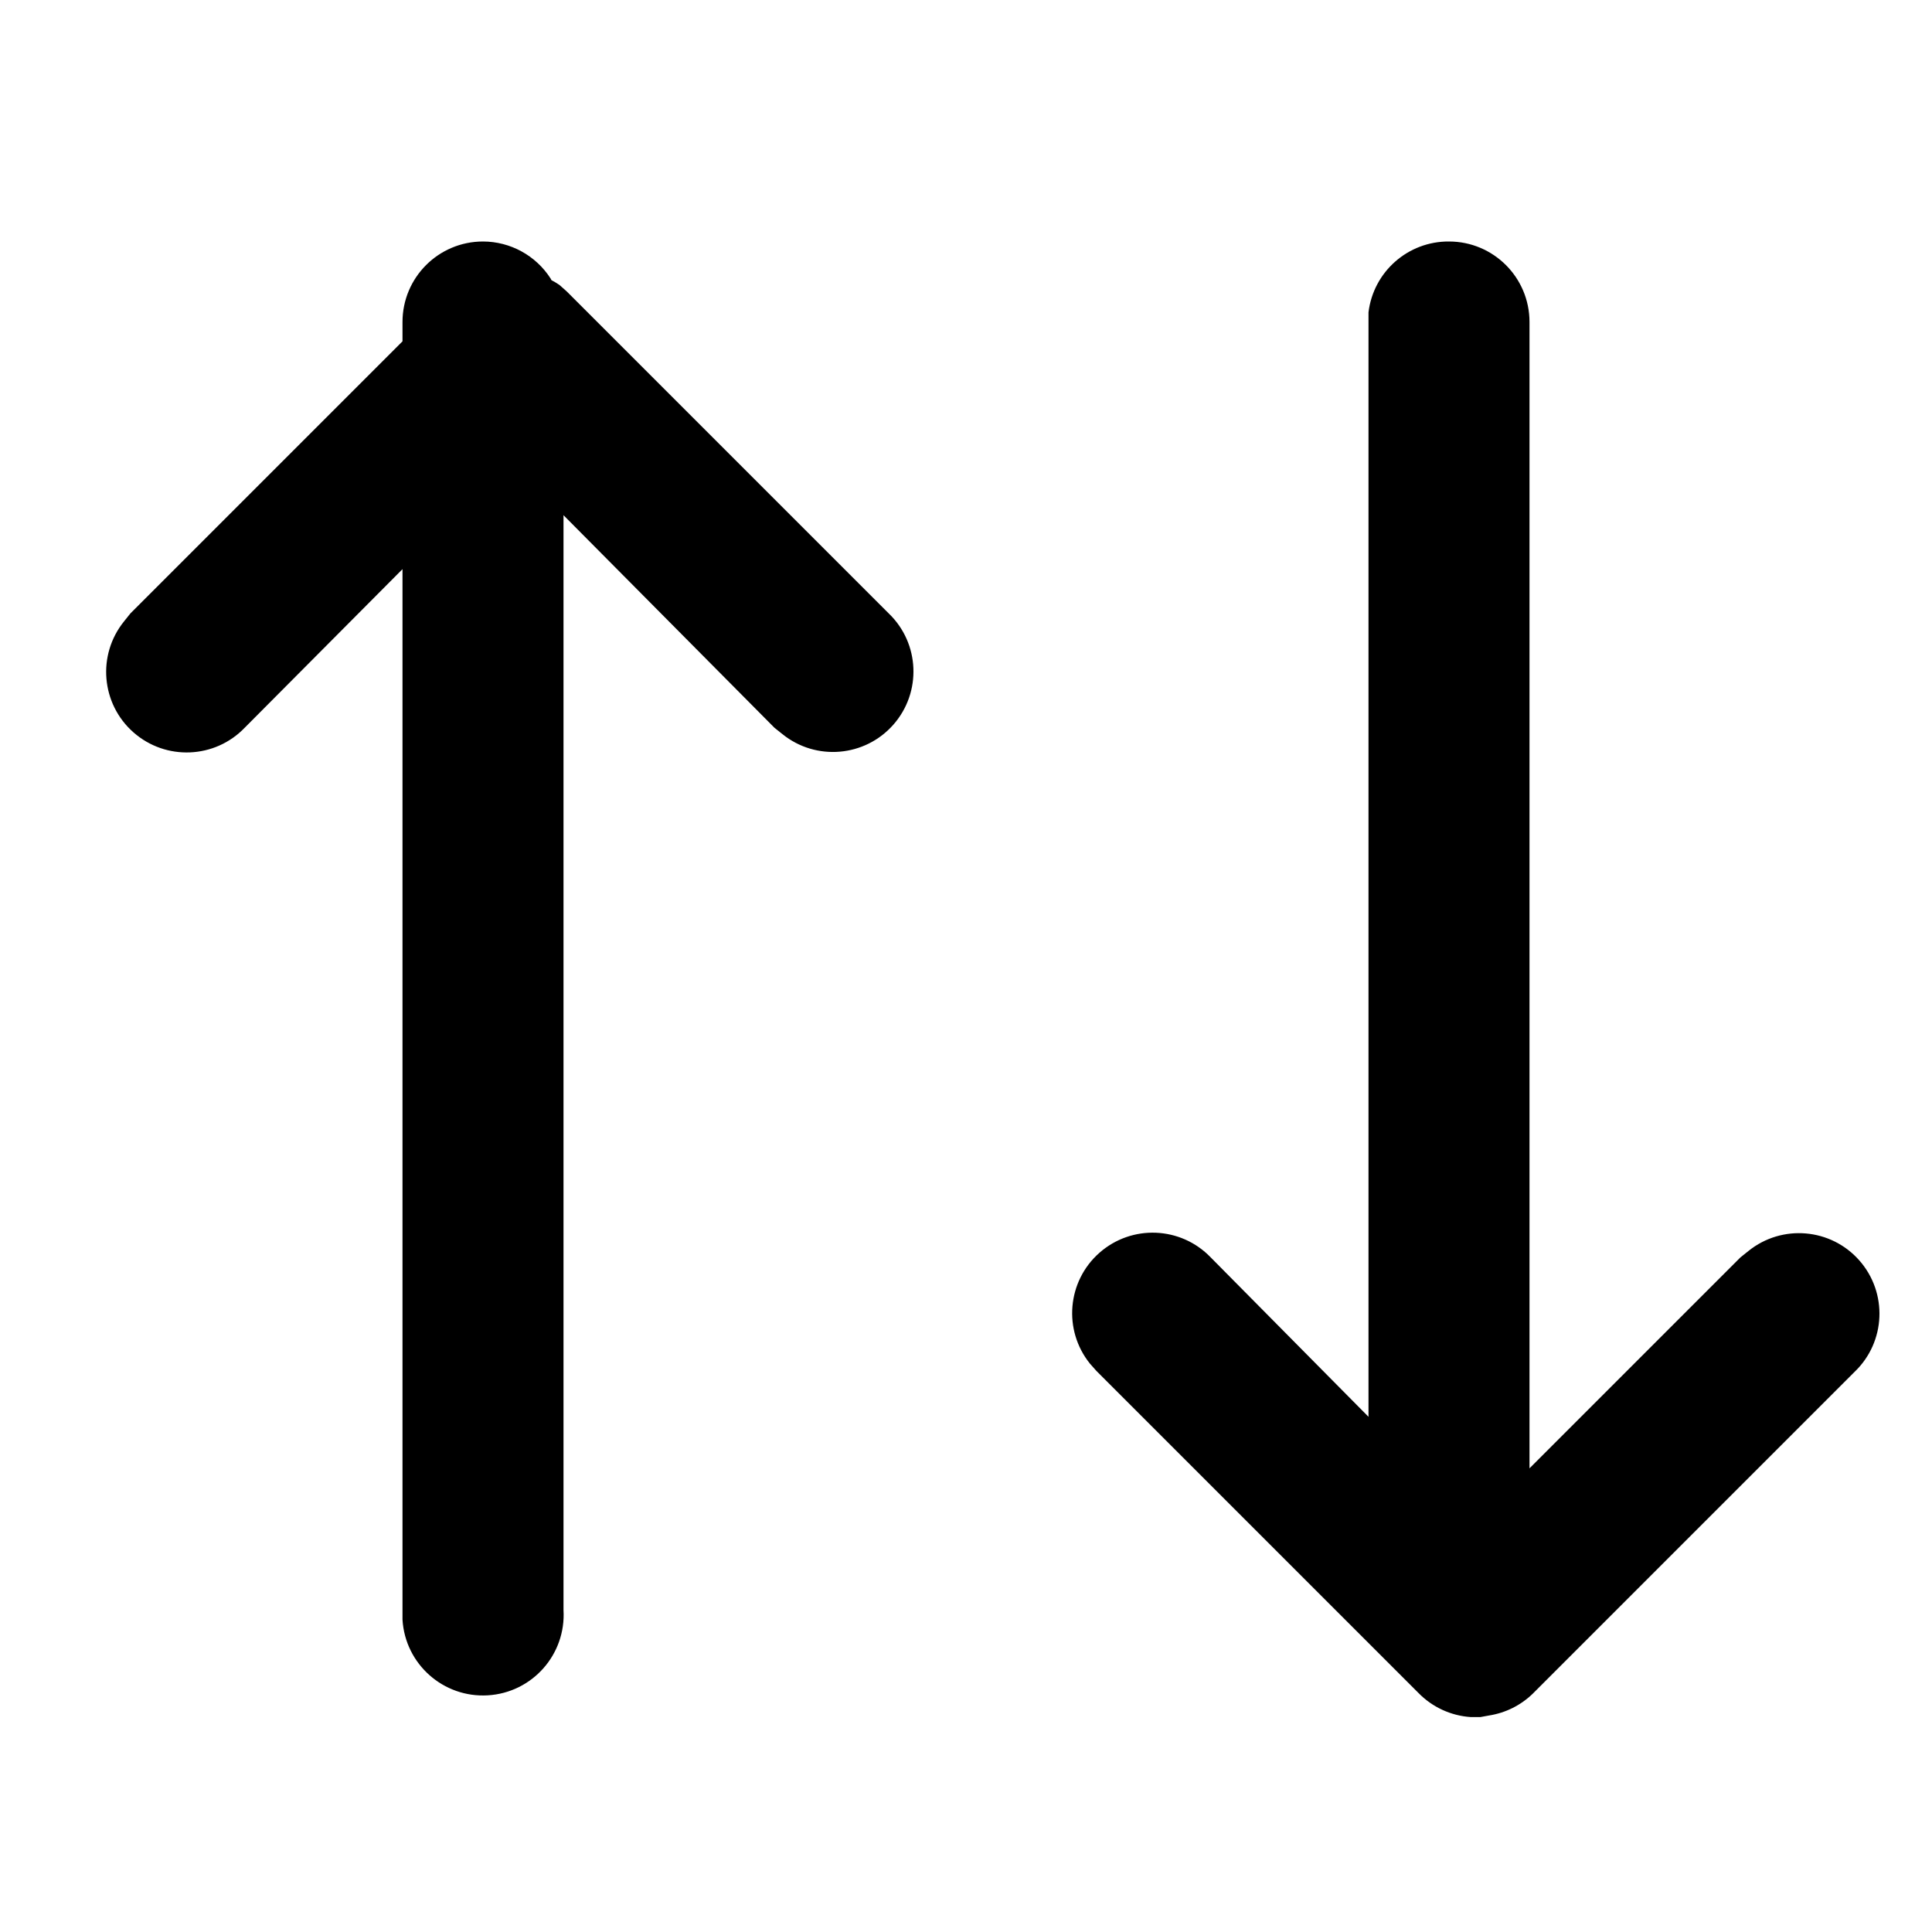
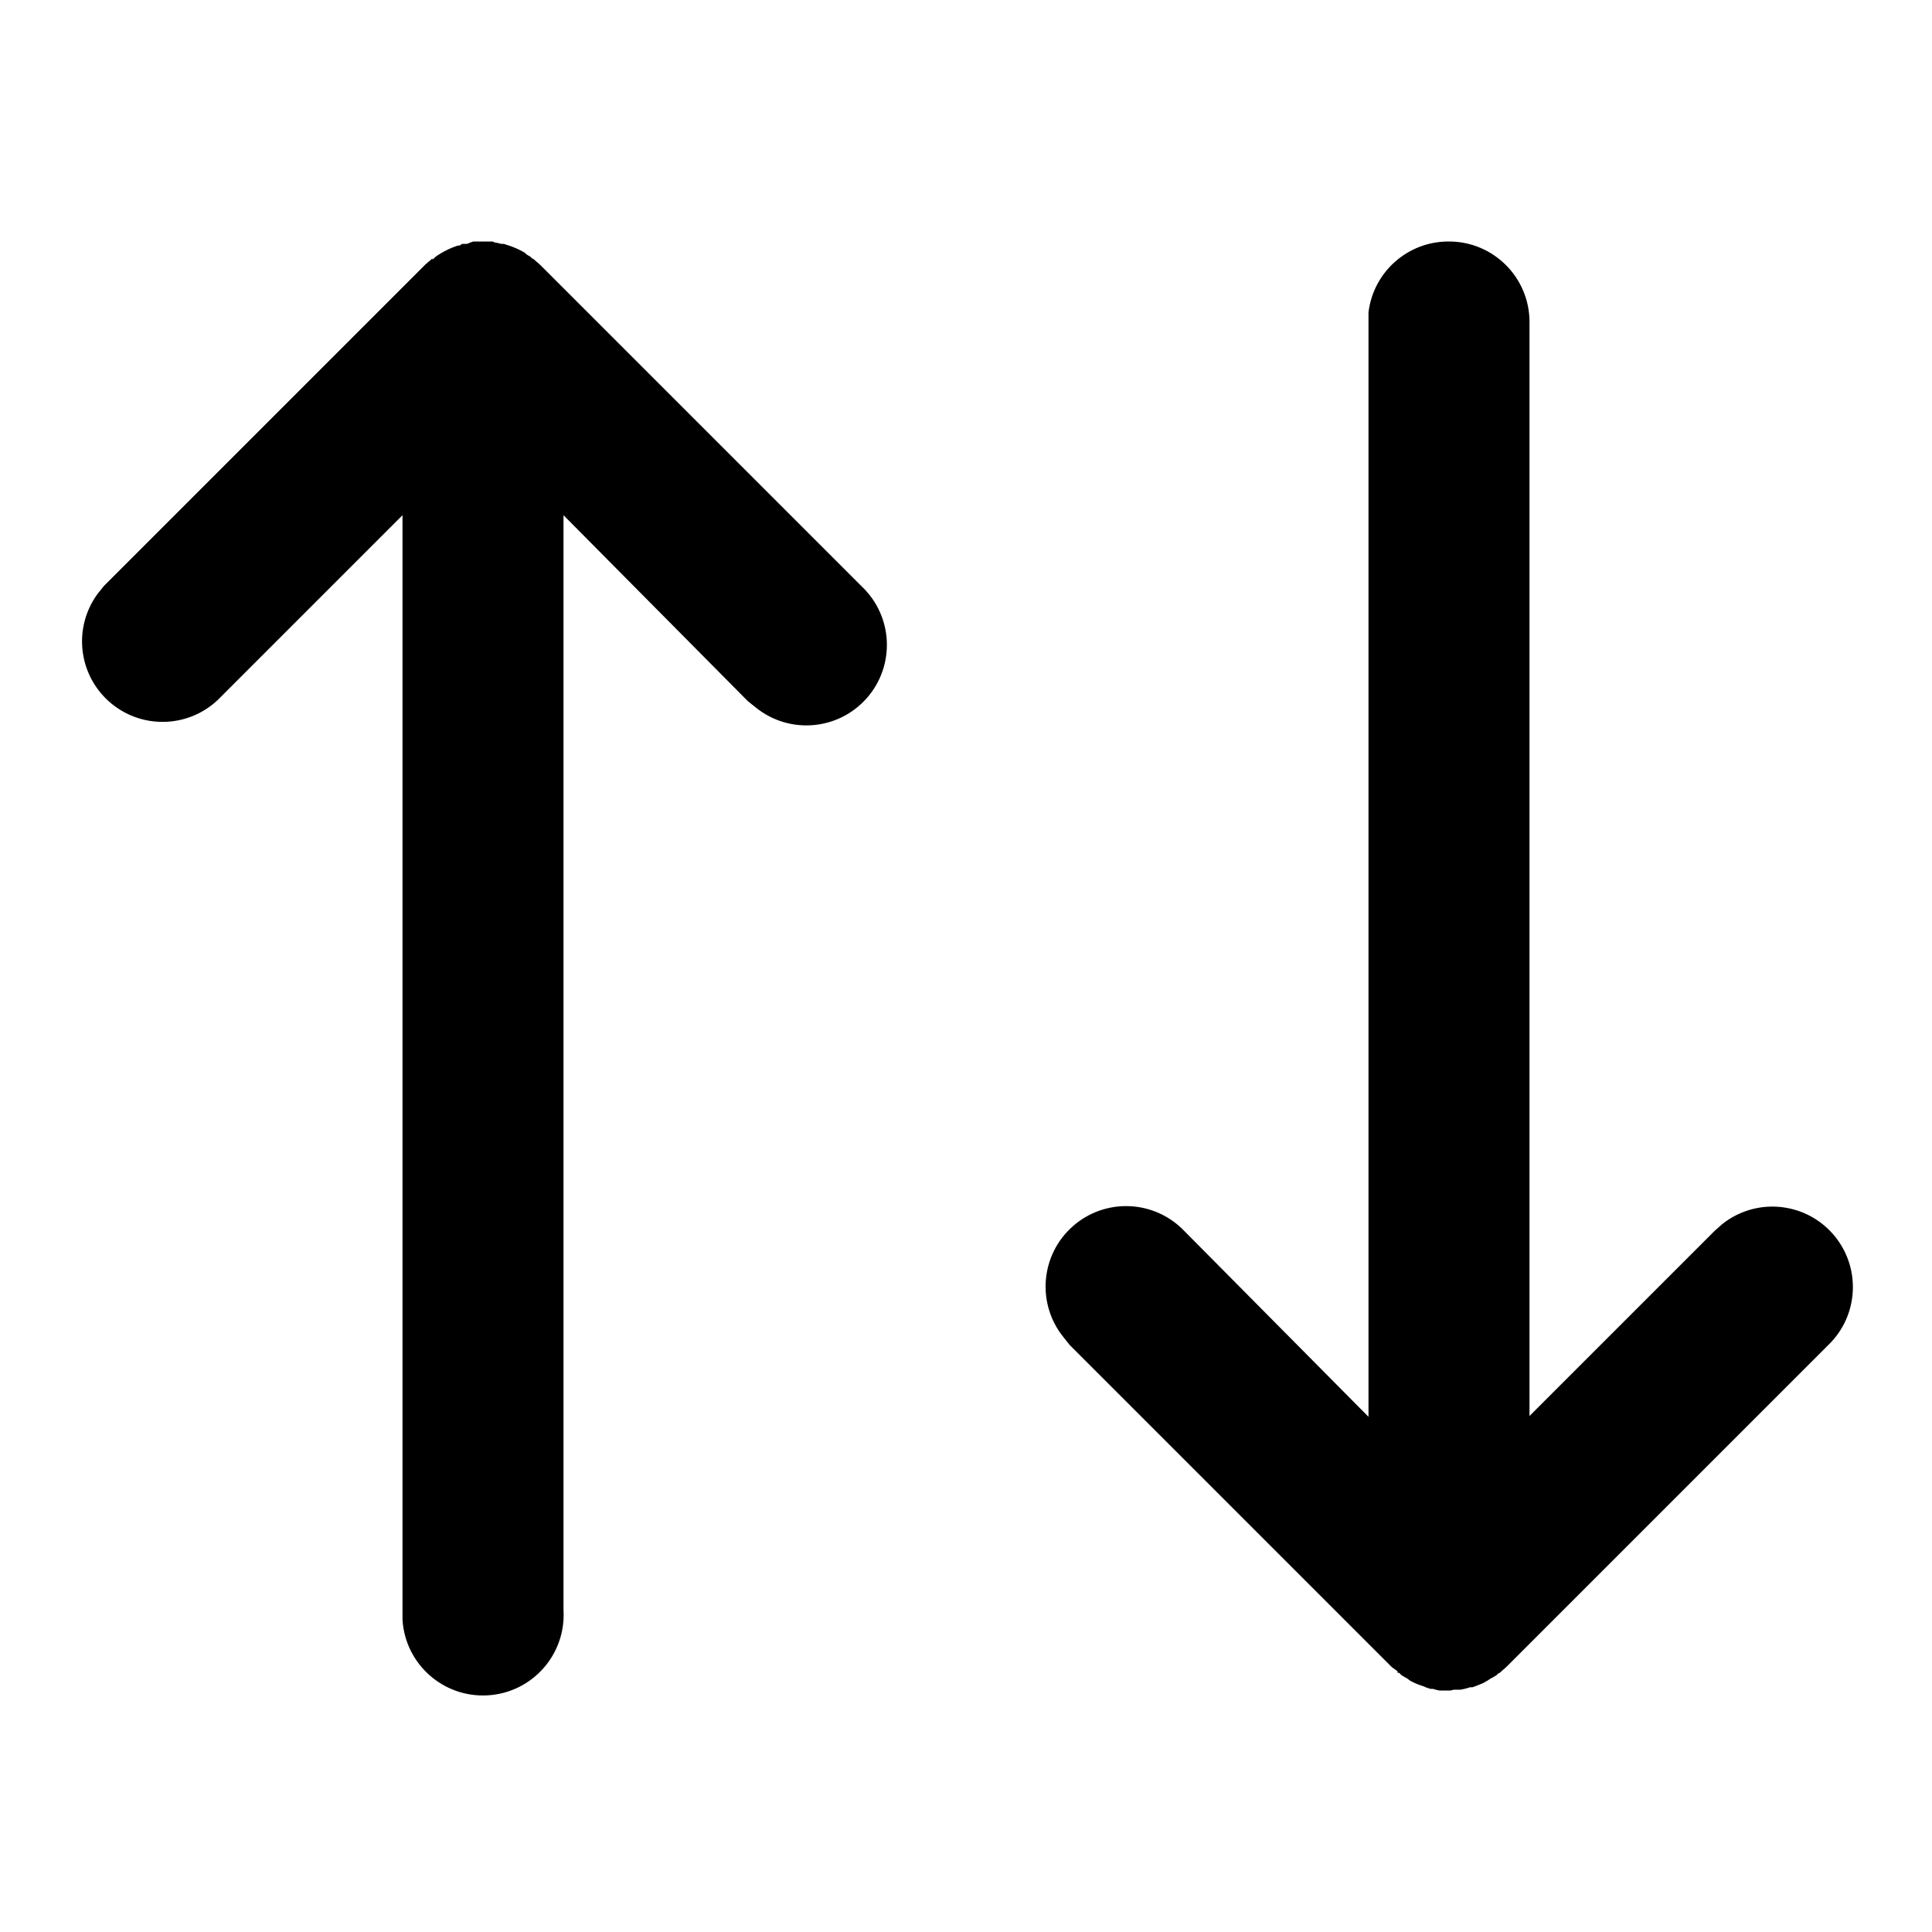
<svg viewBox="0 0 24 24">
-   <path d="M18 3a1 1 0 011 1v14.24l2.62-2.62.1-.08a1 1 0 011.32 1.5l-4 4a1 1 0 01-.54.27l-.11.02h-.12a1 1 0 01-.65-.3l-4-4-.08-.09a1 1 0 011.5-1.32L17 17.6V3.88A1 1 0 0118 3zM6 3a1 1 0 01.84.46l.01.02a1 1 0 01.1.06l.09.08 4 4a1 1 0 01-1.32 1.5l-.1-.08L7 6.4V20a1 1 0 01-2 .12V7.07L3.04 9.04a1 1 0 01-1.5-1.32l.08-.1L5 4.24V4a1 1 0 011-1z" />
+   <path d="M18 3a1 1 0 011 1v13.59l2.3-2.3.09-.08a1 1 0 011.32 1.5l-4 4-.08.07-.02.01-.02.02-.05.03-.02.01a.88.88 0 01-.1.06l-.05.02a.95.95 0 01-.08.03h-.03l-.03.01a.73.73 0 01-.09.02h-.05a1 1 0 01-.03 0l-.04.01h-.08a1 1 0 01-.03 0h-.03a.77.77 0 01-.08-.02h-.03a1 1 0 01-.03-.01l-.03-.01-.02-.01-.06-.02-.05-.02a1.04 1.04 0 01-.06-.03l-.04-.03a1.04 1.04 0 01-.07-.04l-.03-.03h-.02v-.02l-.07-.05-4-4-.08-.1a1 1 0 011.5-1.32L17 17.6V3.88A1 1 0 0118 3zm-12.63.22h.01l.03-.03a1.04 1.04 0 01.28-.14h.02l.03-.02a1 1 0 01.03 0h.03A1 1 0 015.88 3h.03a1 1 0 01.03 0h.12a1 1 0 01.03 0h.03l.02.01a1 1 0 01.09.02h.03l.03.01a1 1 0 01.23.1l.02.02.05.03.02.02.02.01.08.07 4 4a1 1 0 01-1.32 1.5l-.1-.08L7 6.4V20a1 1 0 01-2 .12V6.4L2.7 8.7a1 1 0 01-1.49-1.32l.08-.1 4-4 .06-.05.01-.01.01-.01z" />
</svg>
